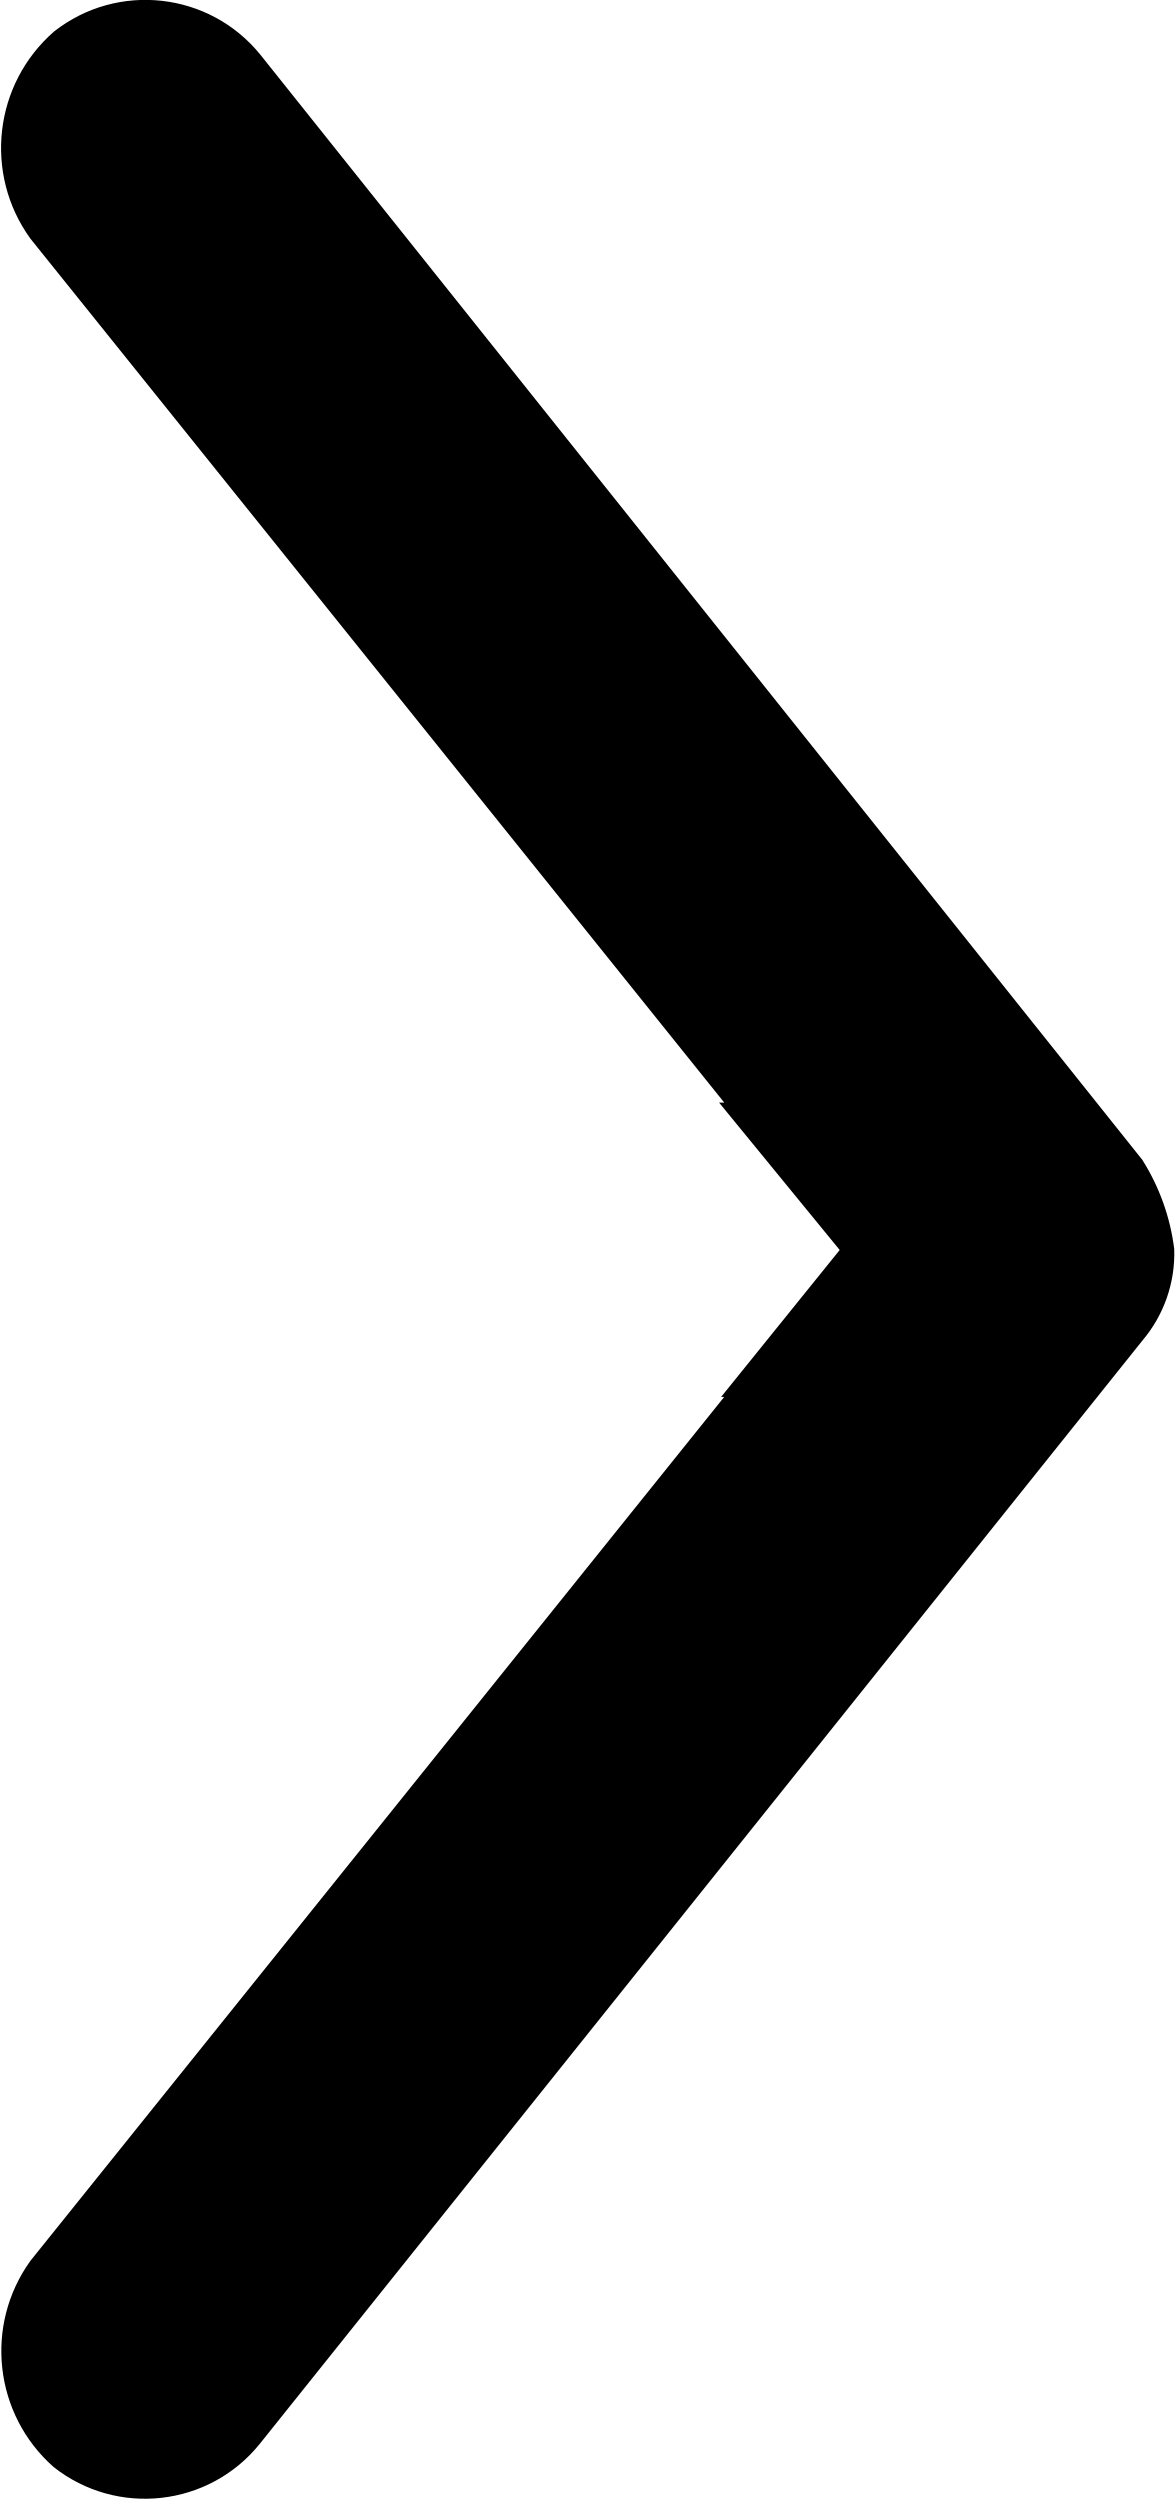
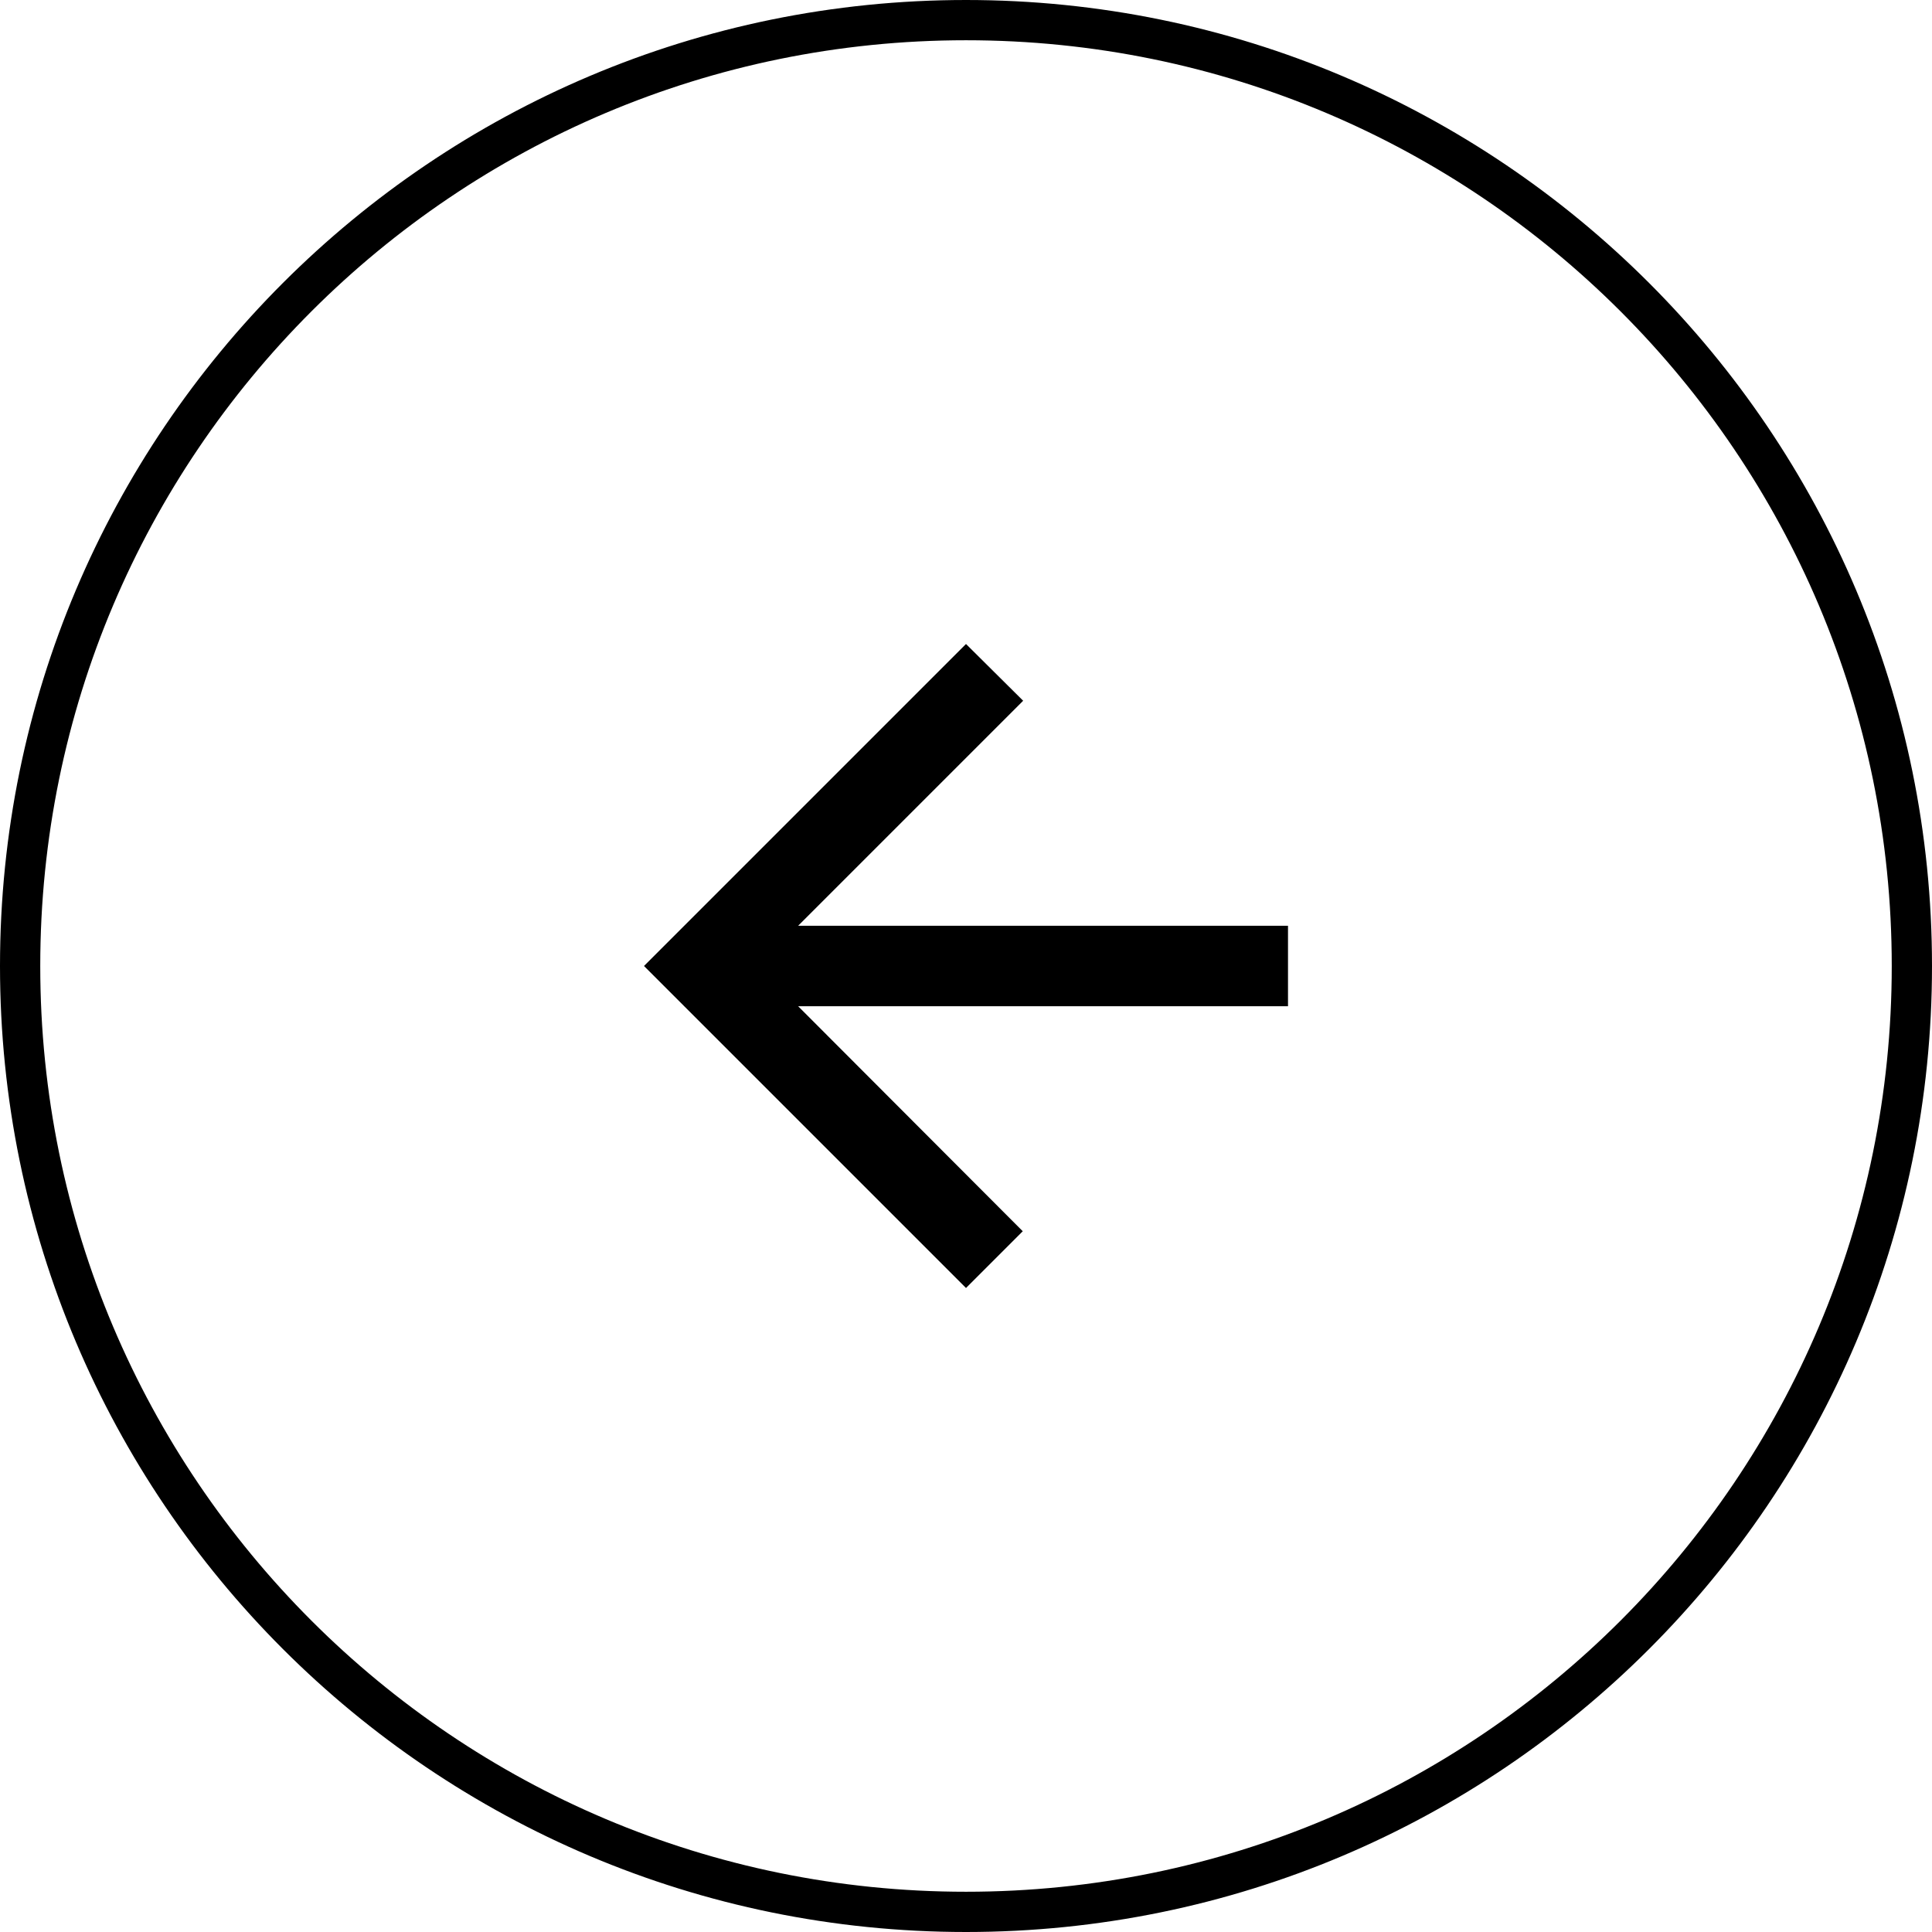
- <svg xmlns="http://www.w3.org/2000/svg" id="49af24e8-8954-4eee-ae32-0d35e598a7ed" data-name="Layer 1" viewBox="0 0 22.78 48.5">
-   <path d="M14.54,5.13,28,21.89h-.1l2.34,2.86-2.3,2.85H28L14.54,44.36a3,3,0,0,0,.45,4,2.86,2.86,0,0,0,4-.45l17.12-21.4a2.61,2.61,0,0,0,.62-1.78h0A4.21,4.21,0,0,0,36.11,23L19,1.56a2.87,2.87,0,0,0-4-.45A3,3,0,0,0,14.54,5.13Z" transform="translate(-13.95 -0.5)" />
+ <svg xmlns="http://www.w3.org/2000/svg" width="48" height="48" viewBox="0 0 48 48" fill="none">
+   <rect x="0.5" y="0.5" width="47" height="47" rx="23.5" stroke="black" />
+   <path d="M32 23H19.83L25.42 17.41L24 16L16 24L24 32L25.41 30.59L19.83 25H32V23Z" fill="black" />
</svg>
